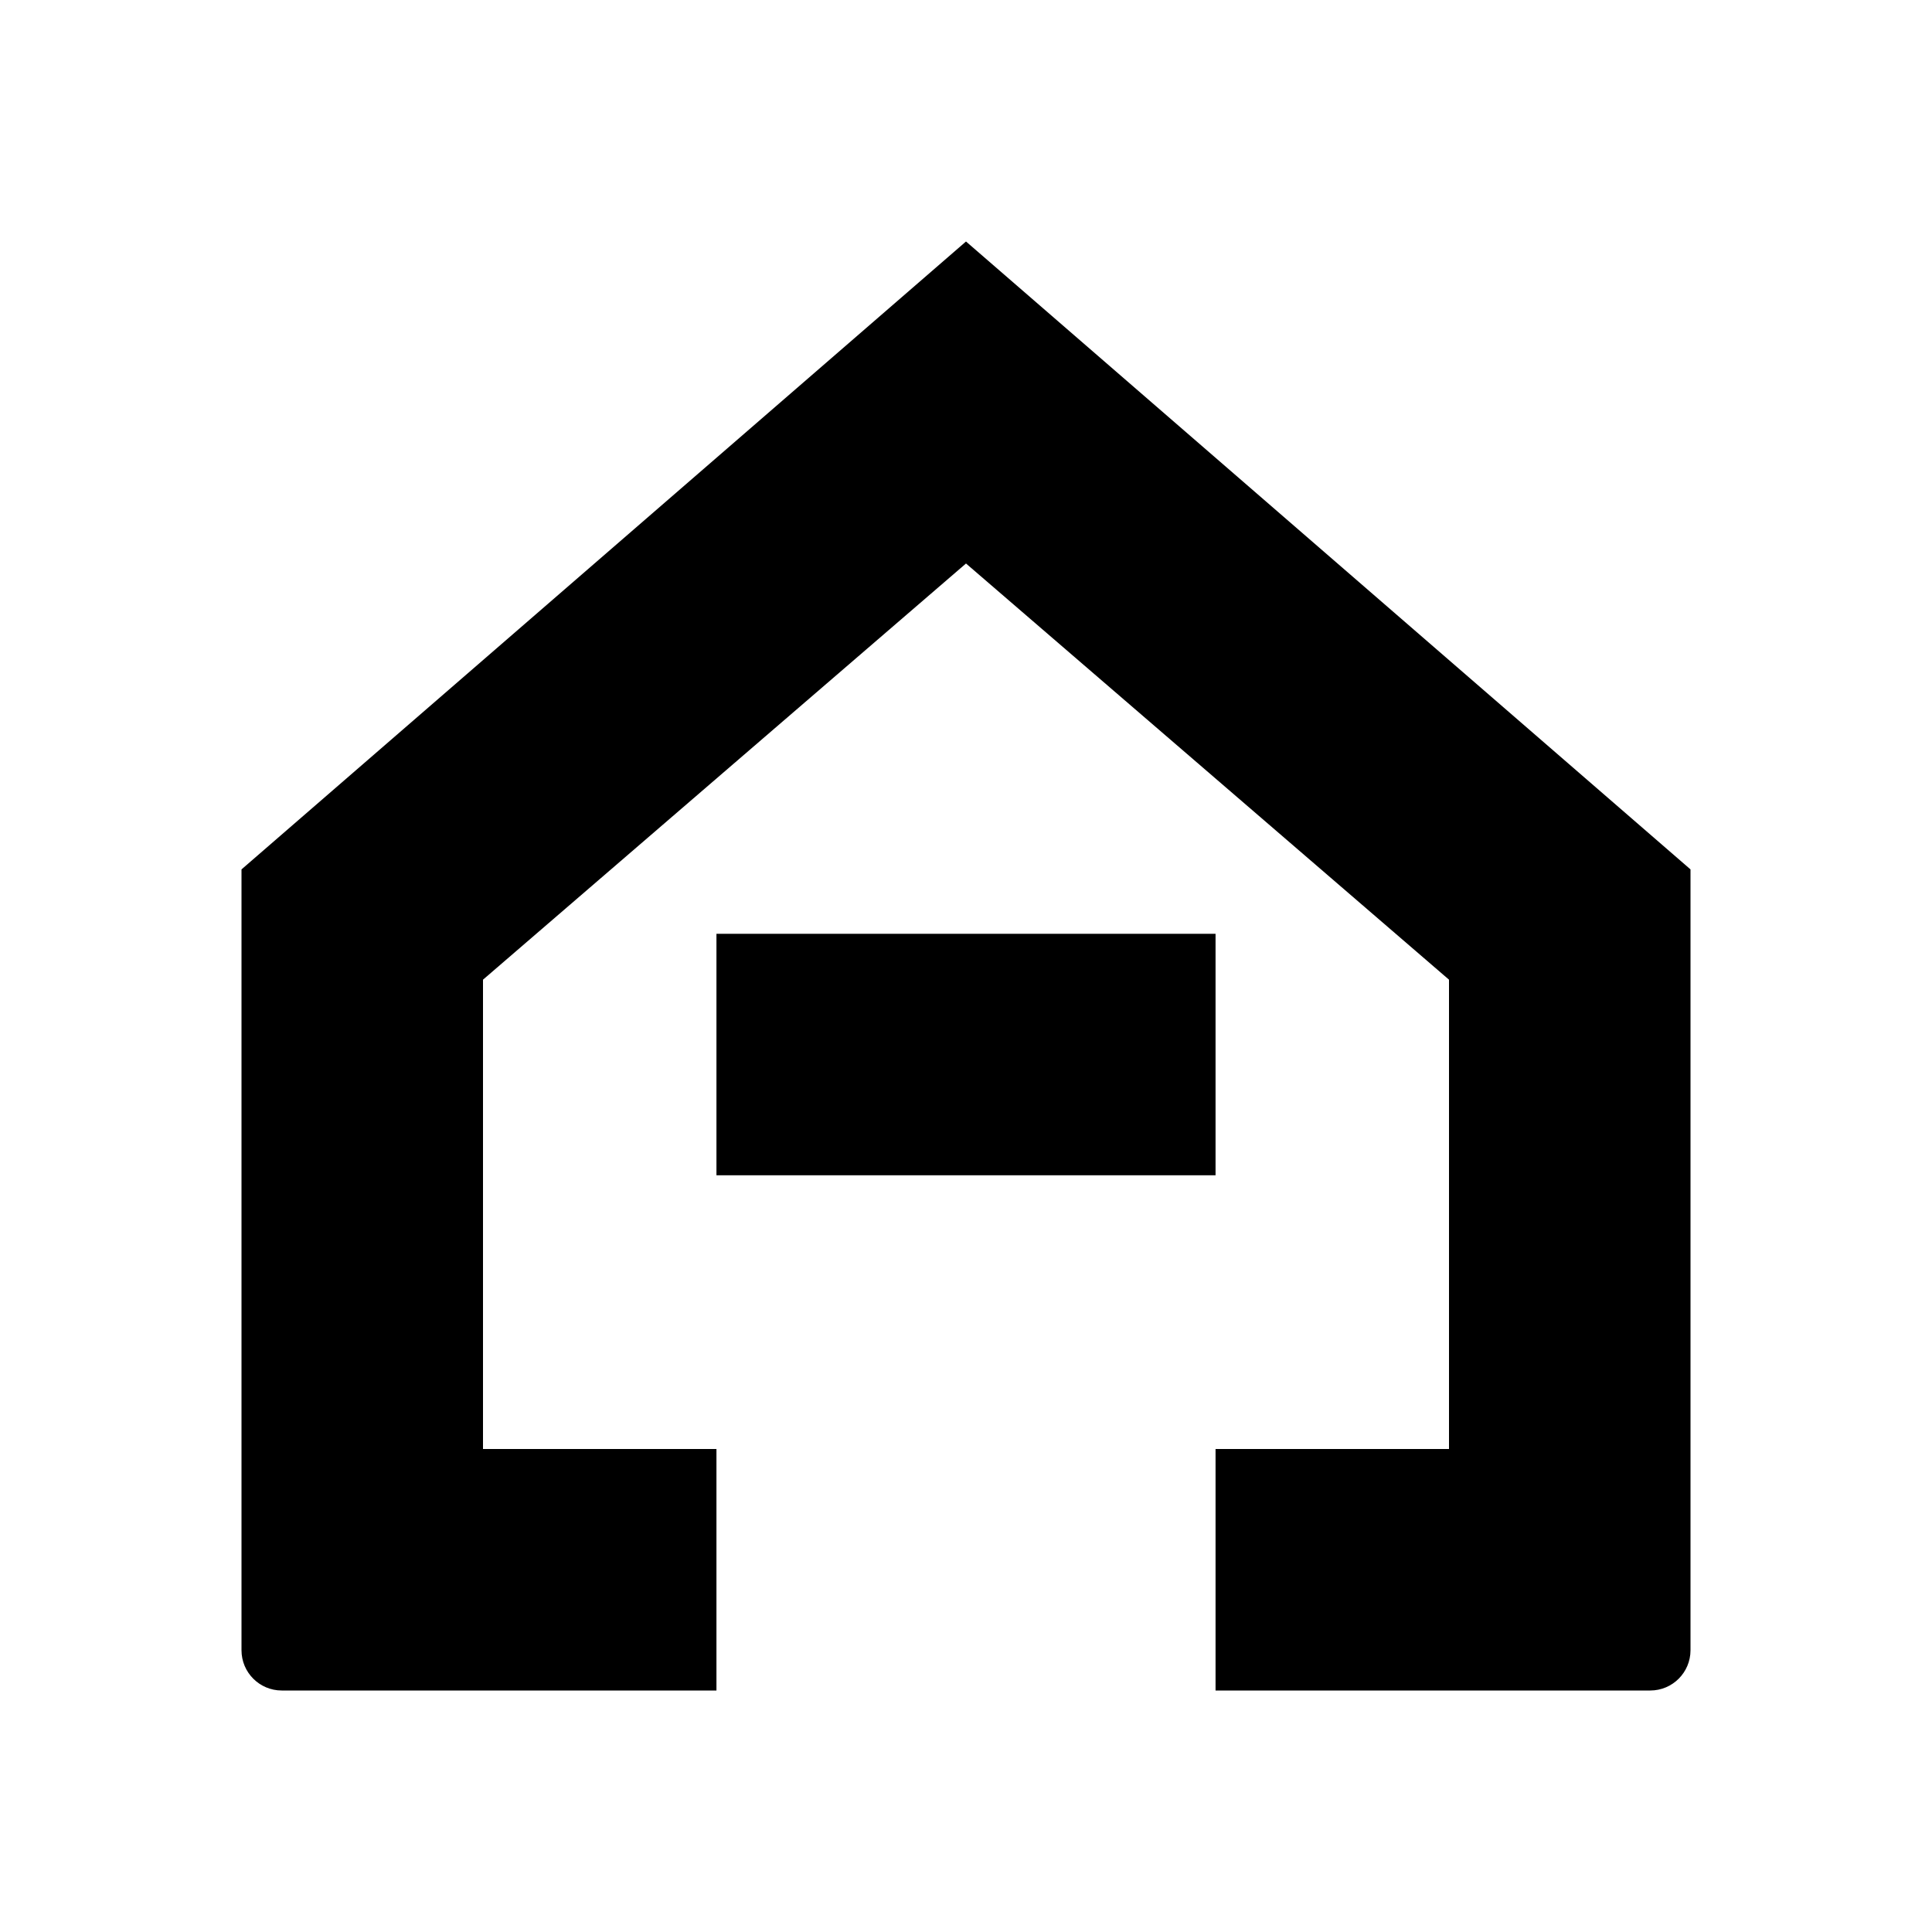
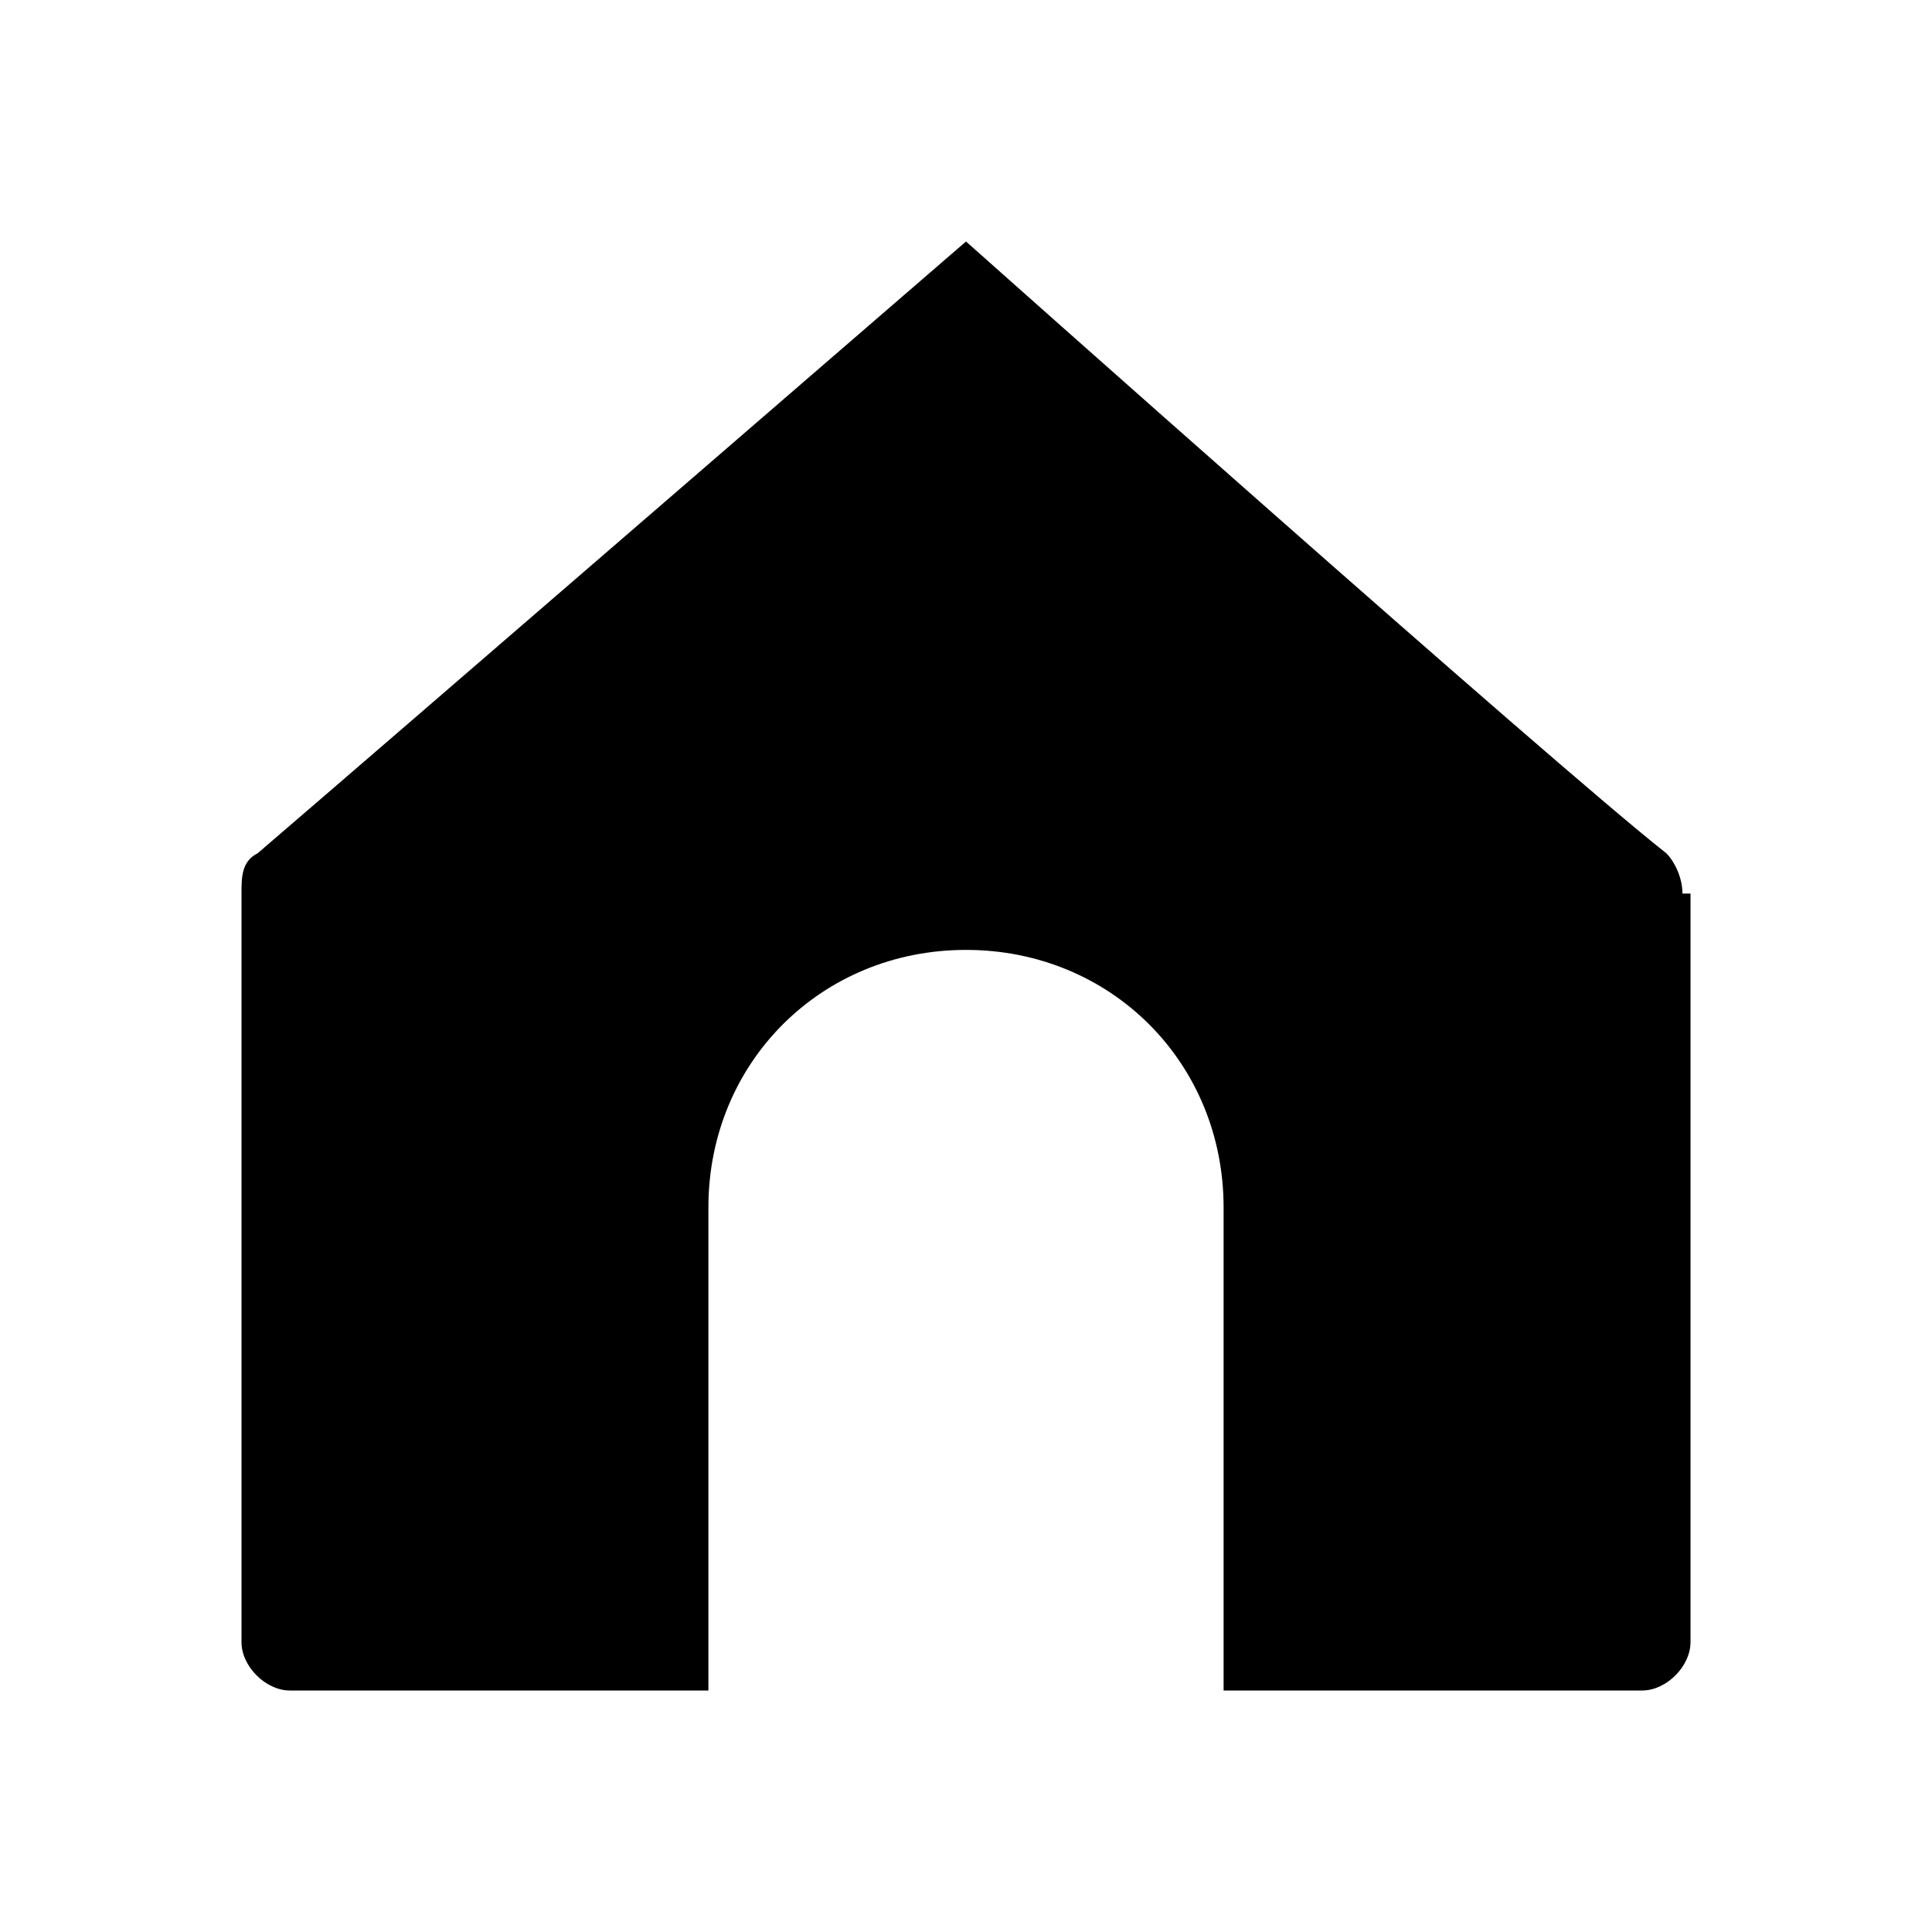
- <svg xmlns="http://www.w3.org/2000/svg" viewBox="0 0 24 24">
-   <path fill="#000" d="M3 10.8 12 3l9 7.8v9.7a.5.5 0 0 1-.5.5h-5.4v-6.4H8.9V21H3.5a.5.5 0 0 1-.5-.5v-9.7Zm3 1.37V18h2.9v-6.4h6.2V18H18v-5.83L12 7l-6 5.17Z" />
+ <svg xmlns="http://www.w3.org/2000/svg" id="_Слой_1" data-name="Слой_1" version="1.1" viewBox="0 0 24 24">
+   <path d="M21,11.1v9.3c0,.3-.3.6-.6.6h-5.2v-6c0-1.8-1.4-3.2-3.2-3.2h0c-1.8,0-3.2,1.4-3.2,3.2v6H3.6c-.3,0-.6-.3-.6-.6v-9.3c0-.2,0-.4.2-.5,1.4-1.2,8.8-7.6,8.8-7.6,0,0,7.3,6.5,8.7,7.6.1.1.2.3.2.5Z" />
</svg>
